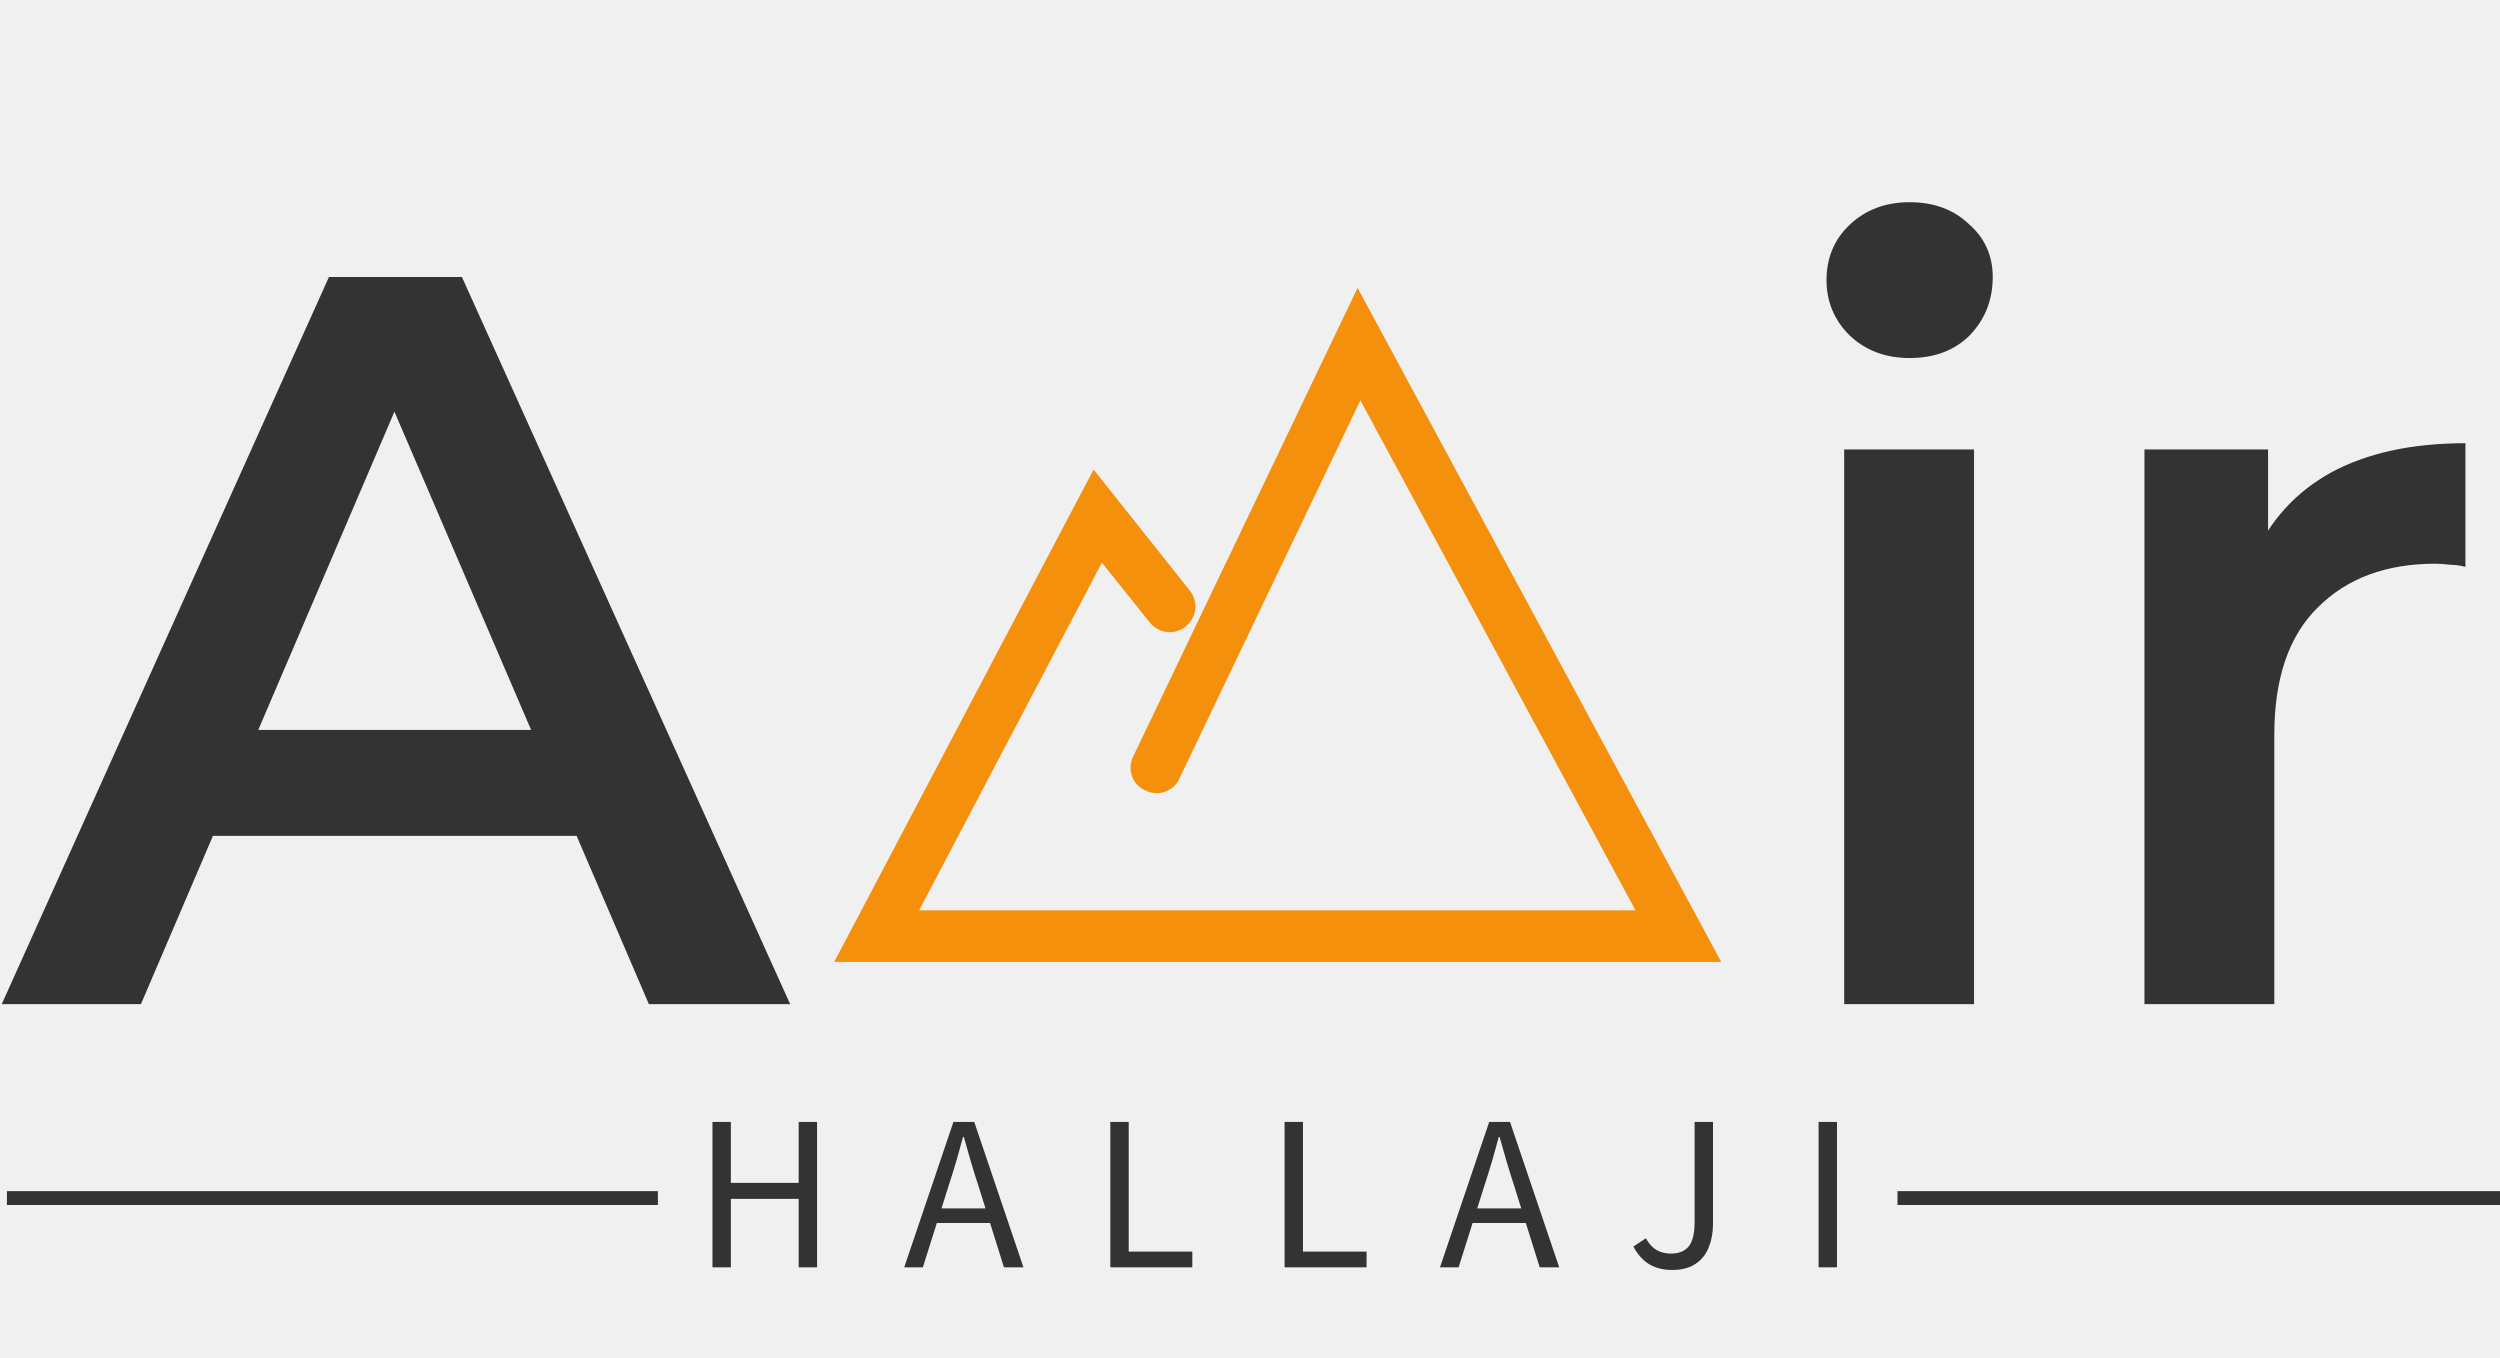
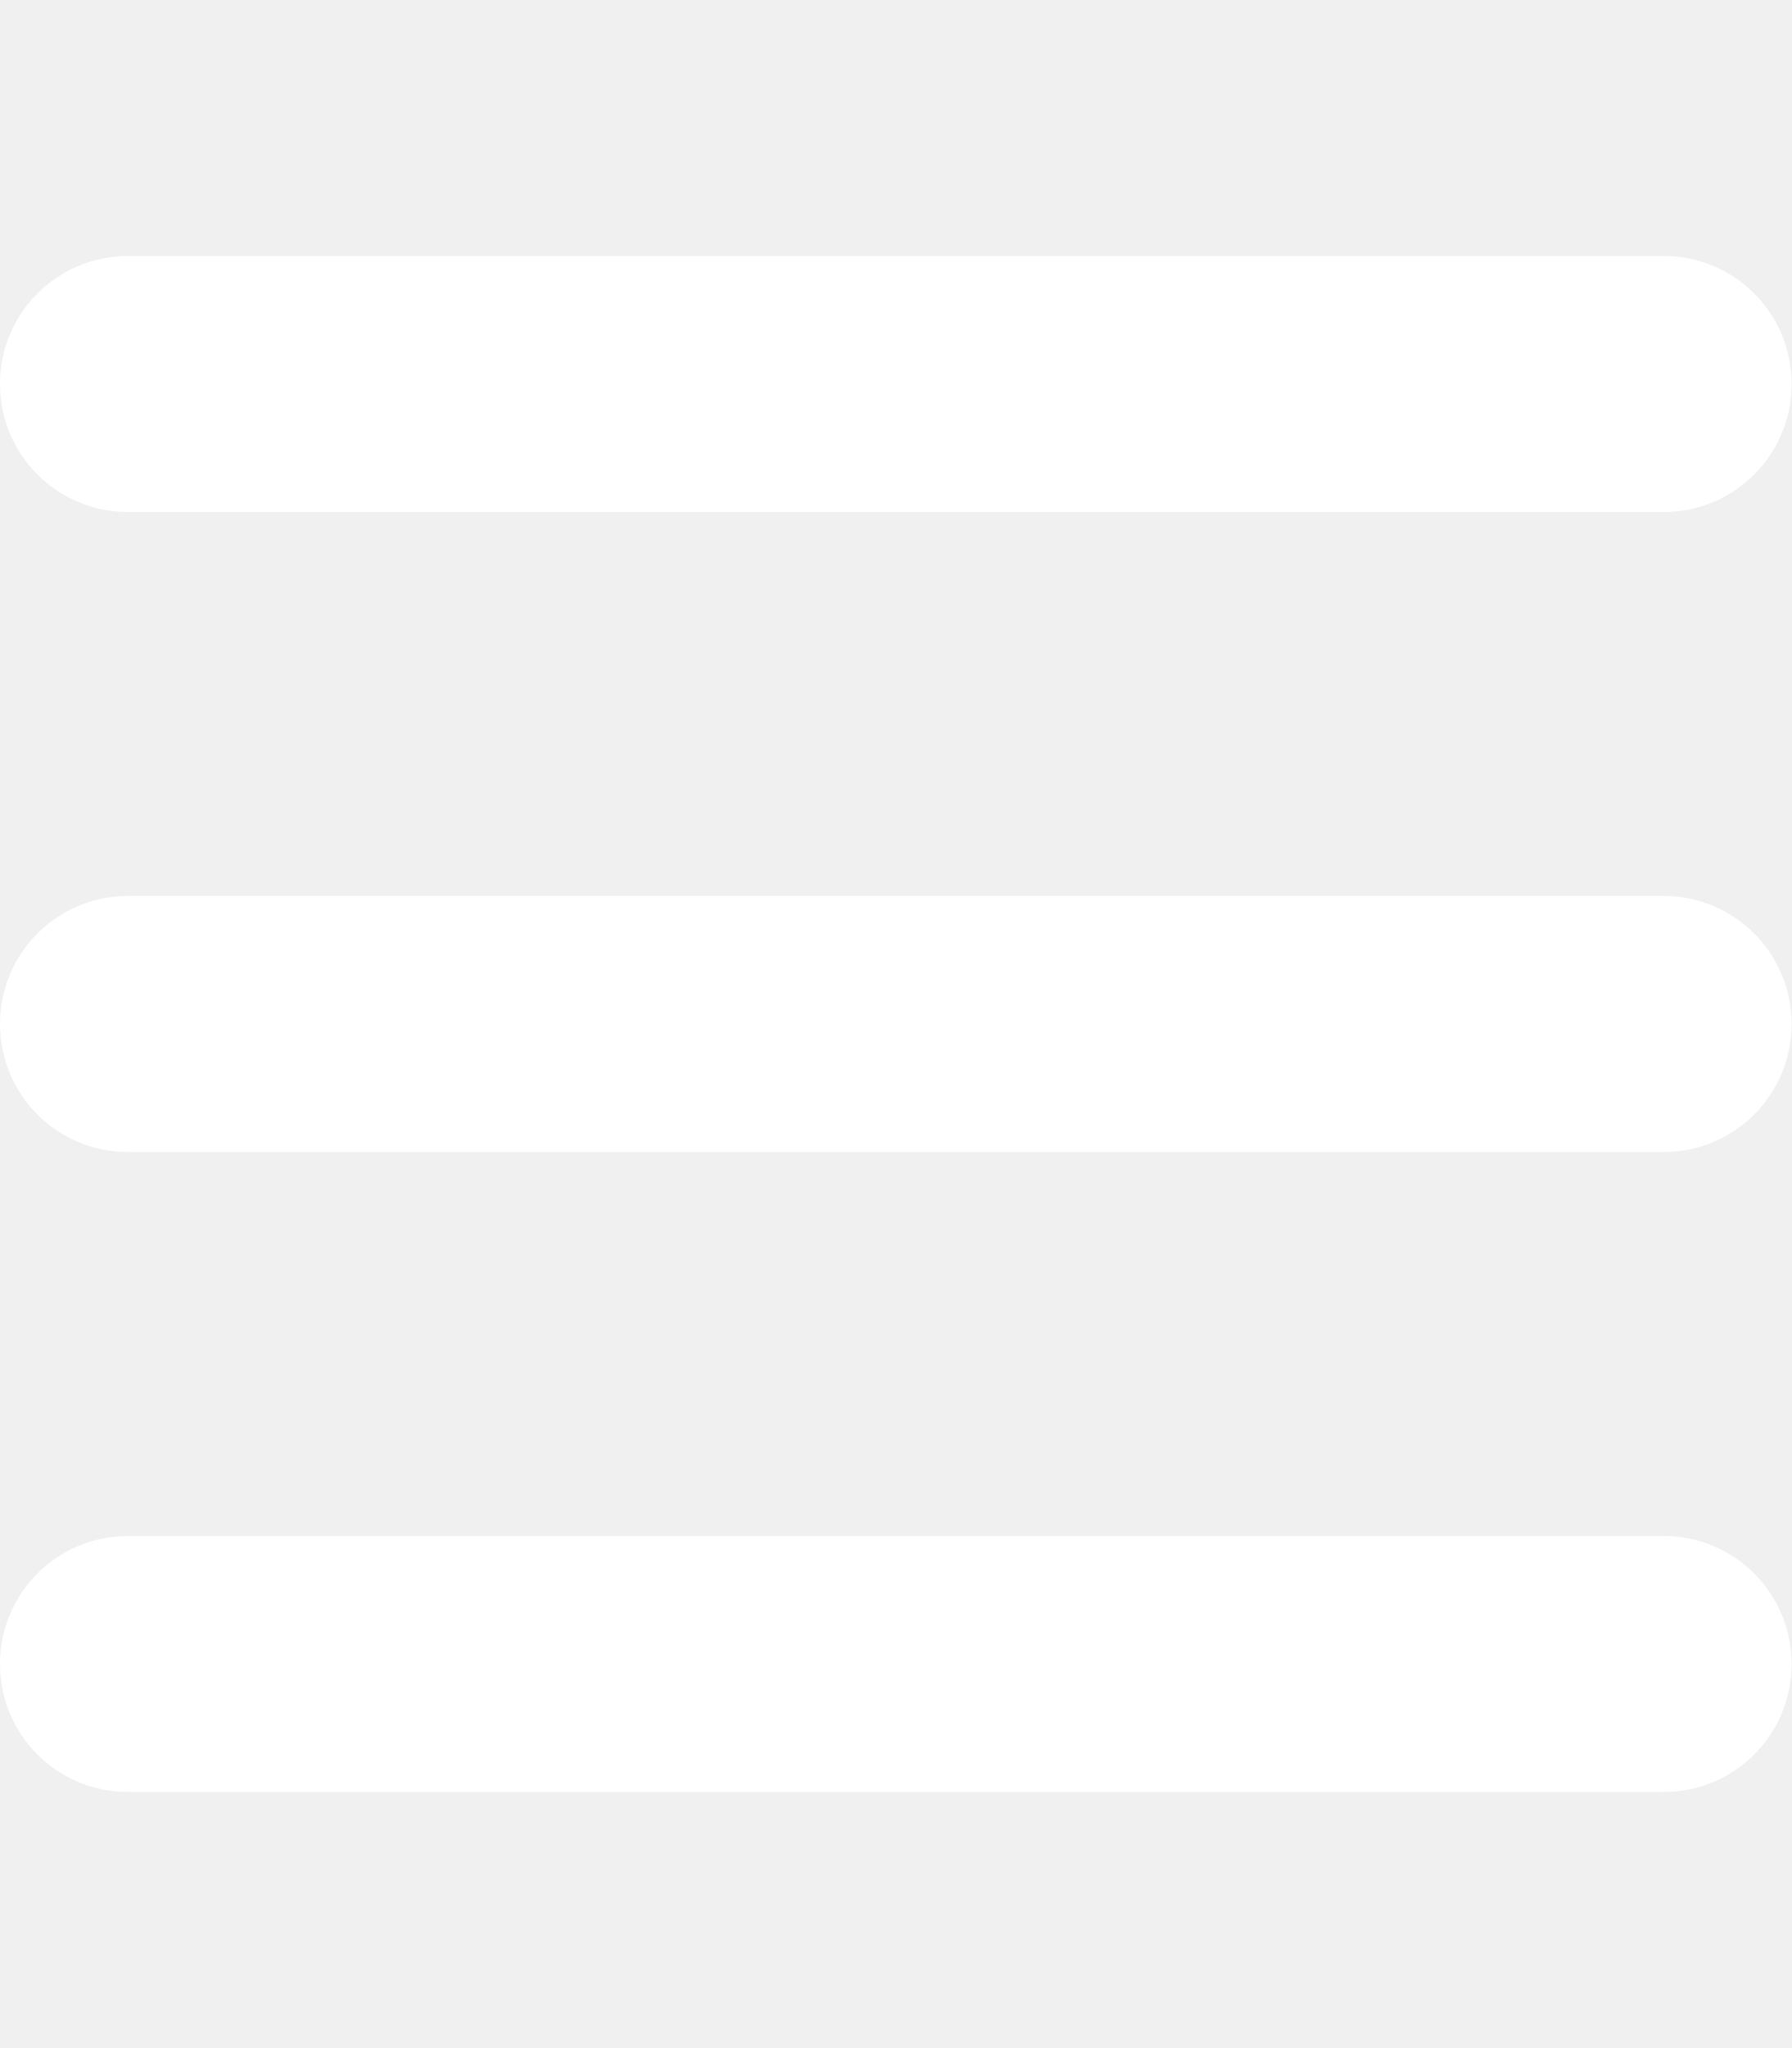
- <svg xmlns="http://www.w3.org/2000/svg" width="361" height="196" viewBox="0 0 361 196" fill="none">
-   <path d="M196.036 41.569L163.646 109.213C162.711 111.073 163.512 113.338 165.383 114.137C167.245 115.073 169.513 114.272 170.313 112.404L196.441 57.811L236.163 131.448H132.724L159.113 81.251L166.04 89.906C167.372 91.507 169.639 91.767 171.24 90.437C172.842 89.106 173.102 86.842 171.771 85.241L157.916 67.805L120.46 138.908H248.552L196.036 41.569Z" fill="#F5900C" />
-   <path d="M0.25 145L47.5 40H66.7L114.1 145H93.7L53.05 50.35H60.85L20.35 145H0.25ZM22 120.7L27.25 105.4H83.95L89.2 120.7H22Z" fill="#333333" />
-   <path d="M266.3 145V64.9H285.05V145H266.3ZM275.75 51.7C272.25 51.7 269.35 50.6 267.05 48.4C264.85 46.2 263.75 43.55 263.75 40.45C263.75 37.25 264.85 34.6 267.05 32.5C269.35 30.3 272.25 29.2 275.75 29.2C279.25 29.2 282.1 30.25 284.3 32.35C286.6 34.35 287.75 36.9 287.75 40C287.75 43.3 286.65 46.1 284.45 48.4C282.25 50.6 279.35 51.7 275.75 51.7ZM309.659 145V64.9H327.509V86.95L325.409 80.5C327.809 75.1 331.559 71 336.659 68.2C341.859 65.4 348.309 64 356.009 64V81.85C355.209 81.65 354.459 81.55 353.759 81.55C353.059 81.45 352.359 81.4 351.659 81.4C344.559 81.4 338.909 83.5 334.709 87.7C330.509 91.8 328.409 97.95 328.409 106.15V145H309.659Z" fill="#333333" />
-   <rect x="1" y="172" width="94" height="2" fill="#333333" />
-   <path d="M102.88 183V162.008H105.536V170.808H115.328V162.008H117.984V183H115.328V173.112H105.536V183H102.88ZM130.571 183L137.675 162.008H140.683L147.787 183H144.971L141.291 171.256C140.907 170.083 140.544 168.92 140.203 167.768C139.862 166.595 139.52 165.4 139.179 164.184H139.051C138.731 165.4 138.4 166.595 138.059 167.768C137.718 168.92 137.355 170.083 136.971 171.256L133.259 183H130.571ZM134.283 176.6V174.488H143.979V176.6H134.283ZM160.33 183V162.008H162.986V180.728H172.17V183H160.33ZM185.493 183V162.008H188.149V180.728H197.333V183H185.493ZM207.934 183L215.038 162.008H218.046L225.15 183H222.334L218.654 171.256C218.27 170.083 217.907 168.92 217.566 167.768C217.224 166.595 216.883 165.4 216.542 164.184H216.414C216.094 165.4 215.763 166.595 215.422 167.768C215.08 168.92 214.718 170.083 214.334 171.256L210.622 183H207.934ZM211.646 176.6V174.488H221.342V176.6H211.646ZM241.437 183.384C240.178 183.384 239.079 183.107 238.141 182.552C237.202 181.976 236.445 181.123 235.868 179.992L237.661 178.808C238.087 179.576 238.599 180.141 239.197 180.504C239.815 180.845 240.509 181.016 241.277 181.016C242.429 181.016 243.282 180.675 243.837 179.992C244.413 179.288 244.701 178.125 244.701 176.504V162.008H247.357V176.76C247.357 177.976 247.154 179.085 246.749 180.088C246.365 181.091 245.735 181.891 244.861 182.488C243.986 183.085 242.845 183.384 241.437 183.384ZM262.605 183V162.008H265.261V183H262.605Z" fill="#333333" />
-   <rect x="274" y="172" width="87" height="2" fill="#333333" />
+ <svg xmlns="http://www.w3.org/2000/svg" viewBox="0 0 448 512">
+   <path fill="#ffffff" d="M0 96C0 78.3 14.3 64 32 64H416c17.7 0 32 14.3 32 32s-14.3 32-32 32H32C14.3 128 0 113.7 0 96zM0 256c0-17.7 14.3-32 32-32H416c17.7 0 32 14.3 32 32s-14.3 32-32 32H32c-17.7 0-32-14.3-32-32zM448 416c0 17.7-14.3 32-32 32H32c-17.7 0-32-14.3-32-32s14.3-32 32-32H416c17.7 0 32 14.3 32 32z" />
</svg>
